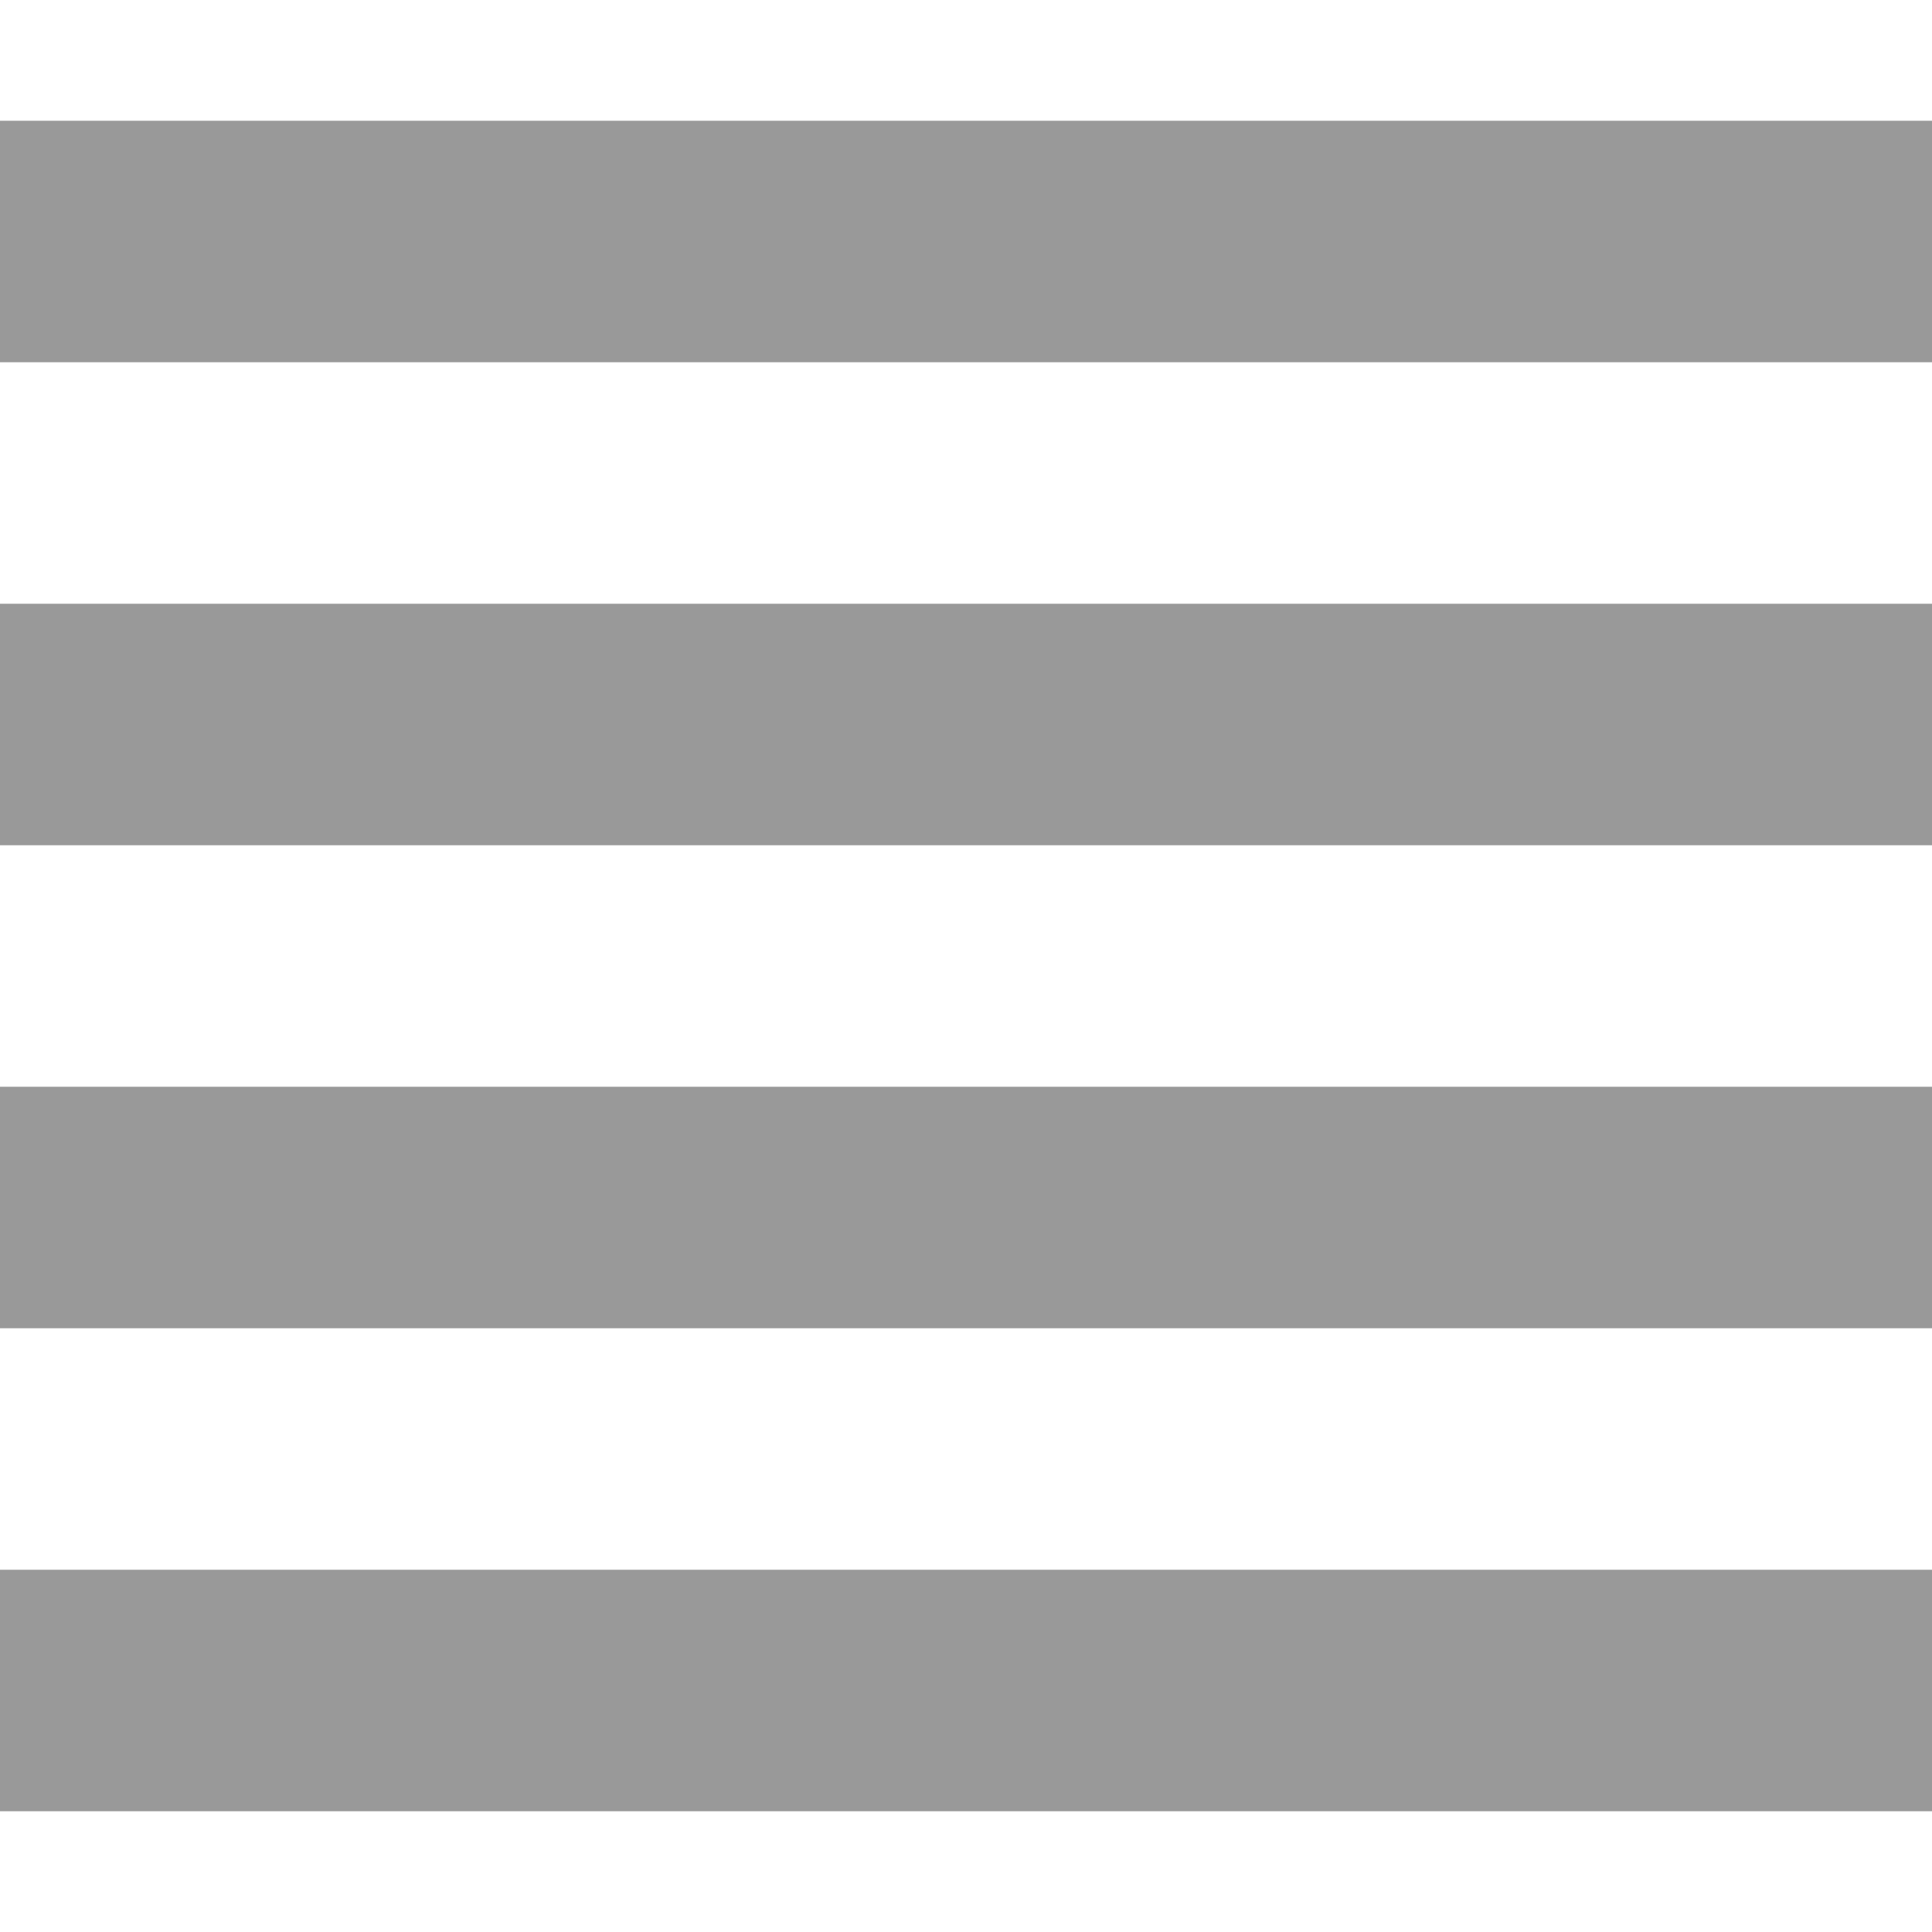
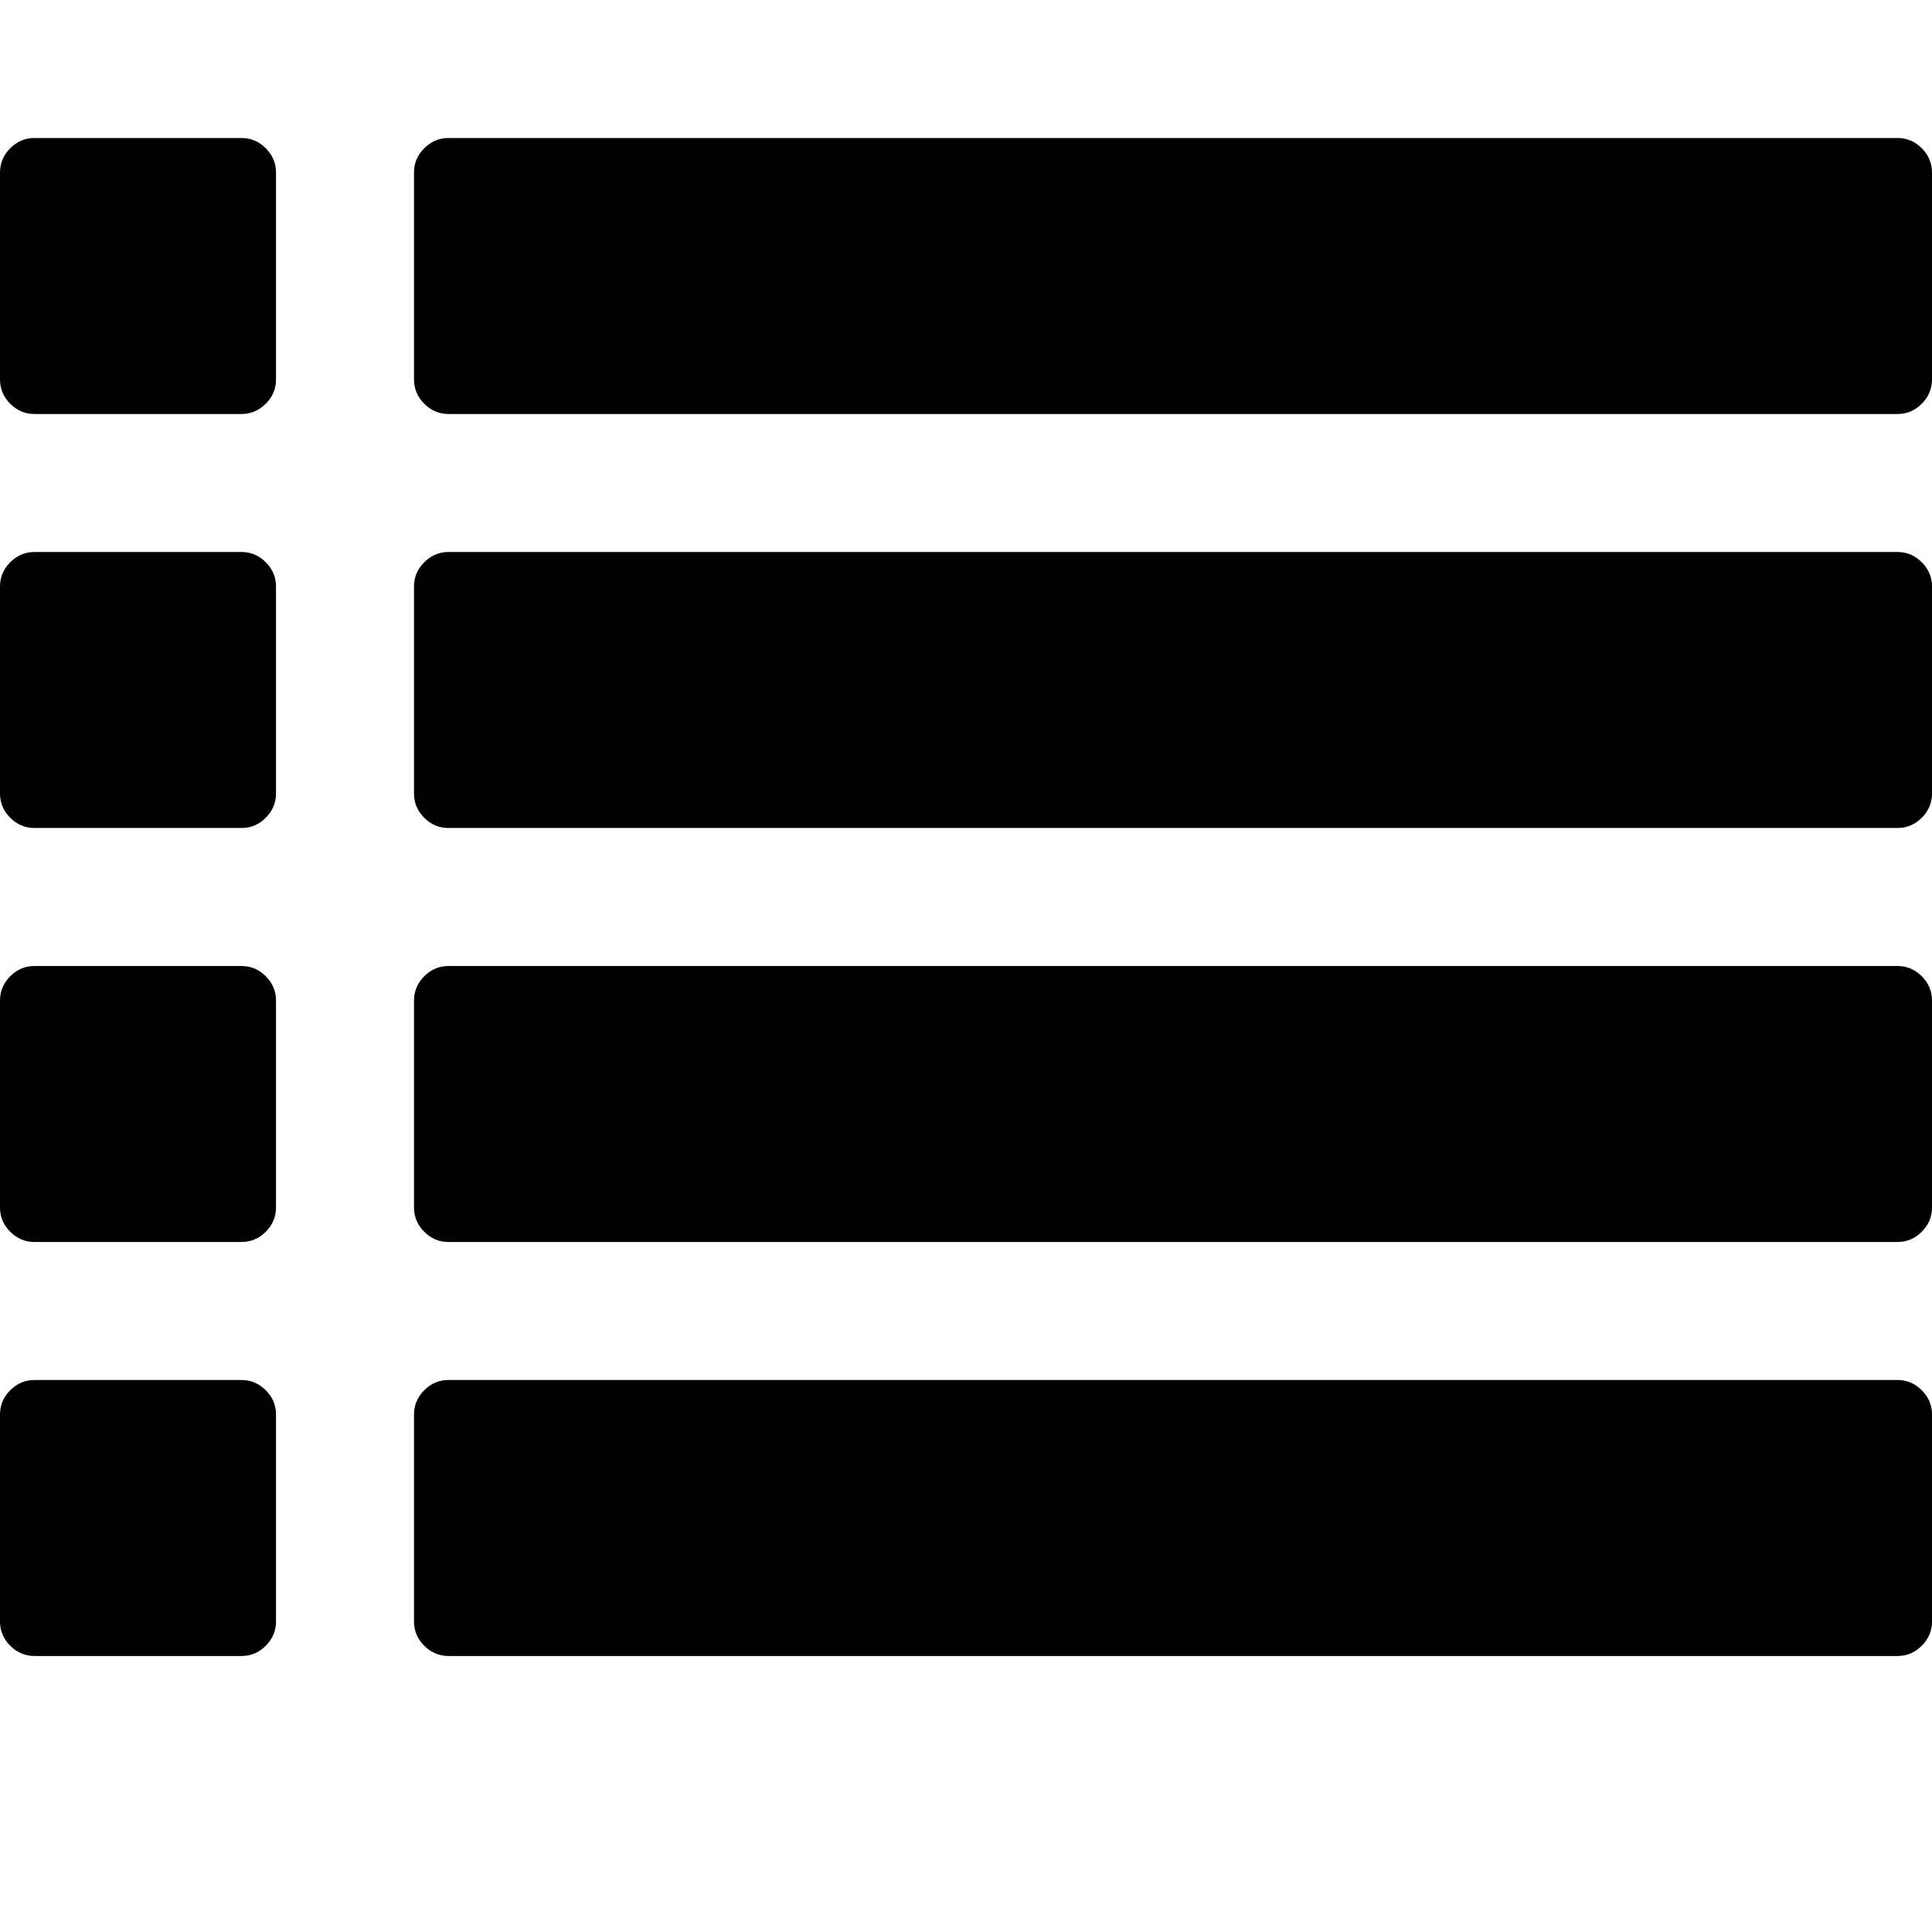
- <svg xmlns="http://www.w3.org/2000/svg" width="16" height="16" viewBox="0 -1 16 16" preserveAspectRatio="xMinYMid meet" overflow="visible">
-   <path d="M16 14H0v-2h16v2zM0 10h16V8H0v2zm16-6H0v2h16V4zm0-2V0H0v2h16z" fill="#999" />
+ <svg xmlns="http://www.w3.org/2000/svg" width="1792" height="1792" viewBox="0 0 1792 1792" preserveAspectRatio="xMinYMid meet">
+   <path d="M256 1312v192q0 13-9.5 22.5t-22.5 9.5h-192q-13 0-22.5-9.5t-9.5-22.5v-192q0-13 9.5-22.5t22.5-9.5h192q13 0 22.5 9.5t9.5 22.5zm0-384v192q0 13-9.5 22.5t-22.5 9.5h-192q-13 0-22.5-9.5t-9.5-22.5v-192q0-13 9.5-22.5t22.5-9.5h192q13 0 22.5 9.5t9.5 22.5zm0-384v192q0 13-9.5 22.5t-22.5 9.5h-192q-13 0-22.5-9.5t-9.5-22.5v-192q0-13 9.5-22.5t22.5-9.5h192q13 0 22.5 9.5t9.5 22.5zm1536 768v192q0 13-9.5 22.5t-22.5 9.5h-1344q-13 0-22.5-9.5t-9.5-22.5v-192q0-13 9.5-22.5t22.5-9.5h1344q13 0 22.5 9.5t9.5 22.5zm-1536-1152v192q0 13-9.5 22.5t-22.5 9.5h-192q-13 0-22.5-9.5t-9.5-22.5v-192q0-13 9.5-22.5t22.5-9.5h192q13 0 22.5 9.5t9.5 22.5zm1536 768v192q0 13-9.5 22.5t-22.5 9.5h-1344q-13 0-22.5-9.5t-9.5-22.5v-192q0-13 9.5-22.5t22.5-9.5h1344q13 0 22.5 9.5t9.5 22.5zm0-384v192q0 13-9.5 22.5t-22.5 9.5h-1344q-13 0-22.5-9.5t-9.5-22.5v-192q0-13 9.5-22.5t22.5-9.5h1344q13 0 22.5 9.5t9.5 22.5zm0-384v192q0 13-9.5 22.5t-22.5 9.5h-1344q-13 0-22.5-9.5t-9.5-22.5v-192q0-13 9.5-22.5t22.5-9.5h1344q13 0 22.5 9.5t9.5 22.5z" />
</svg>
